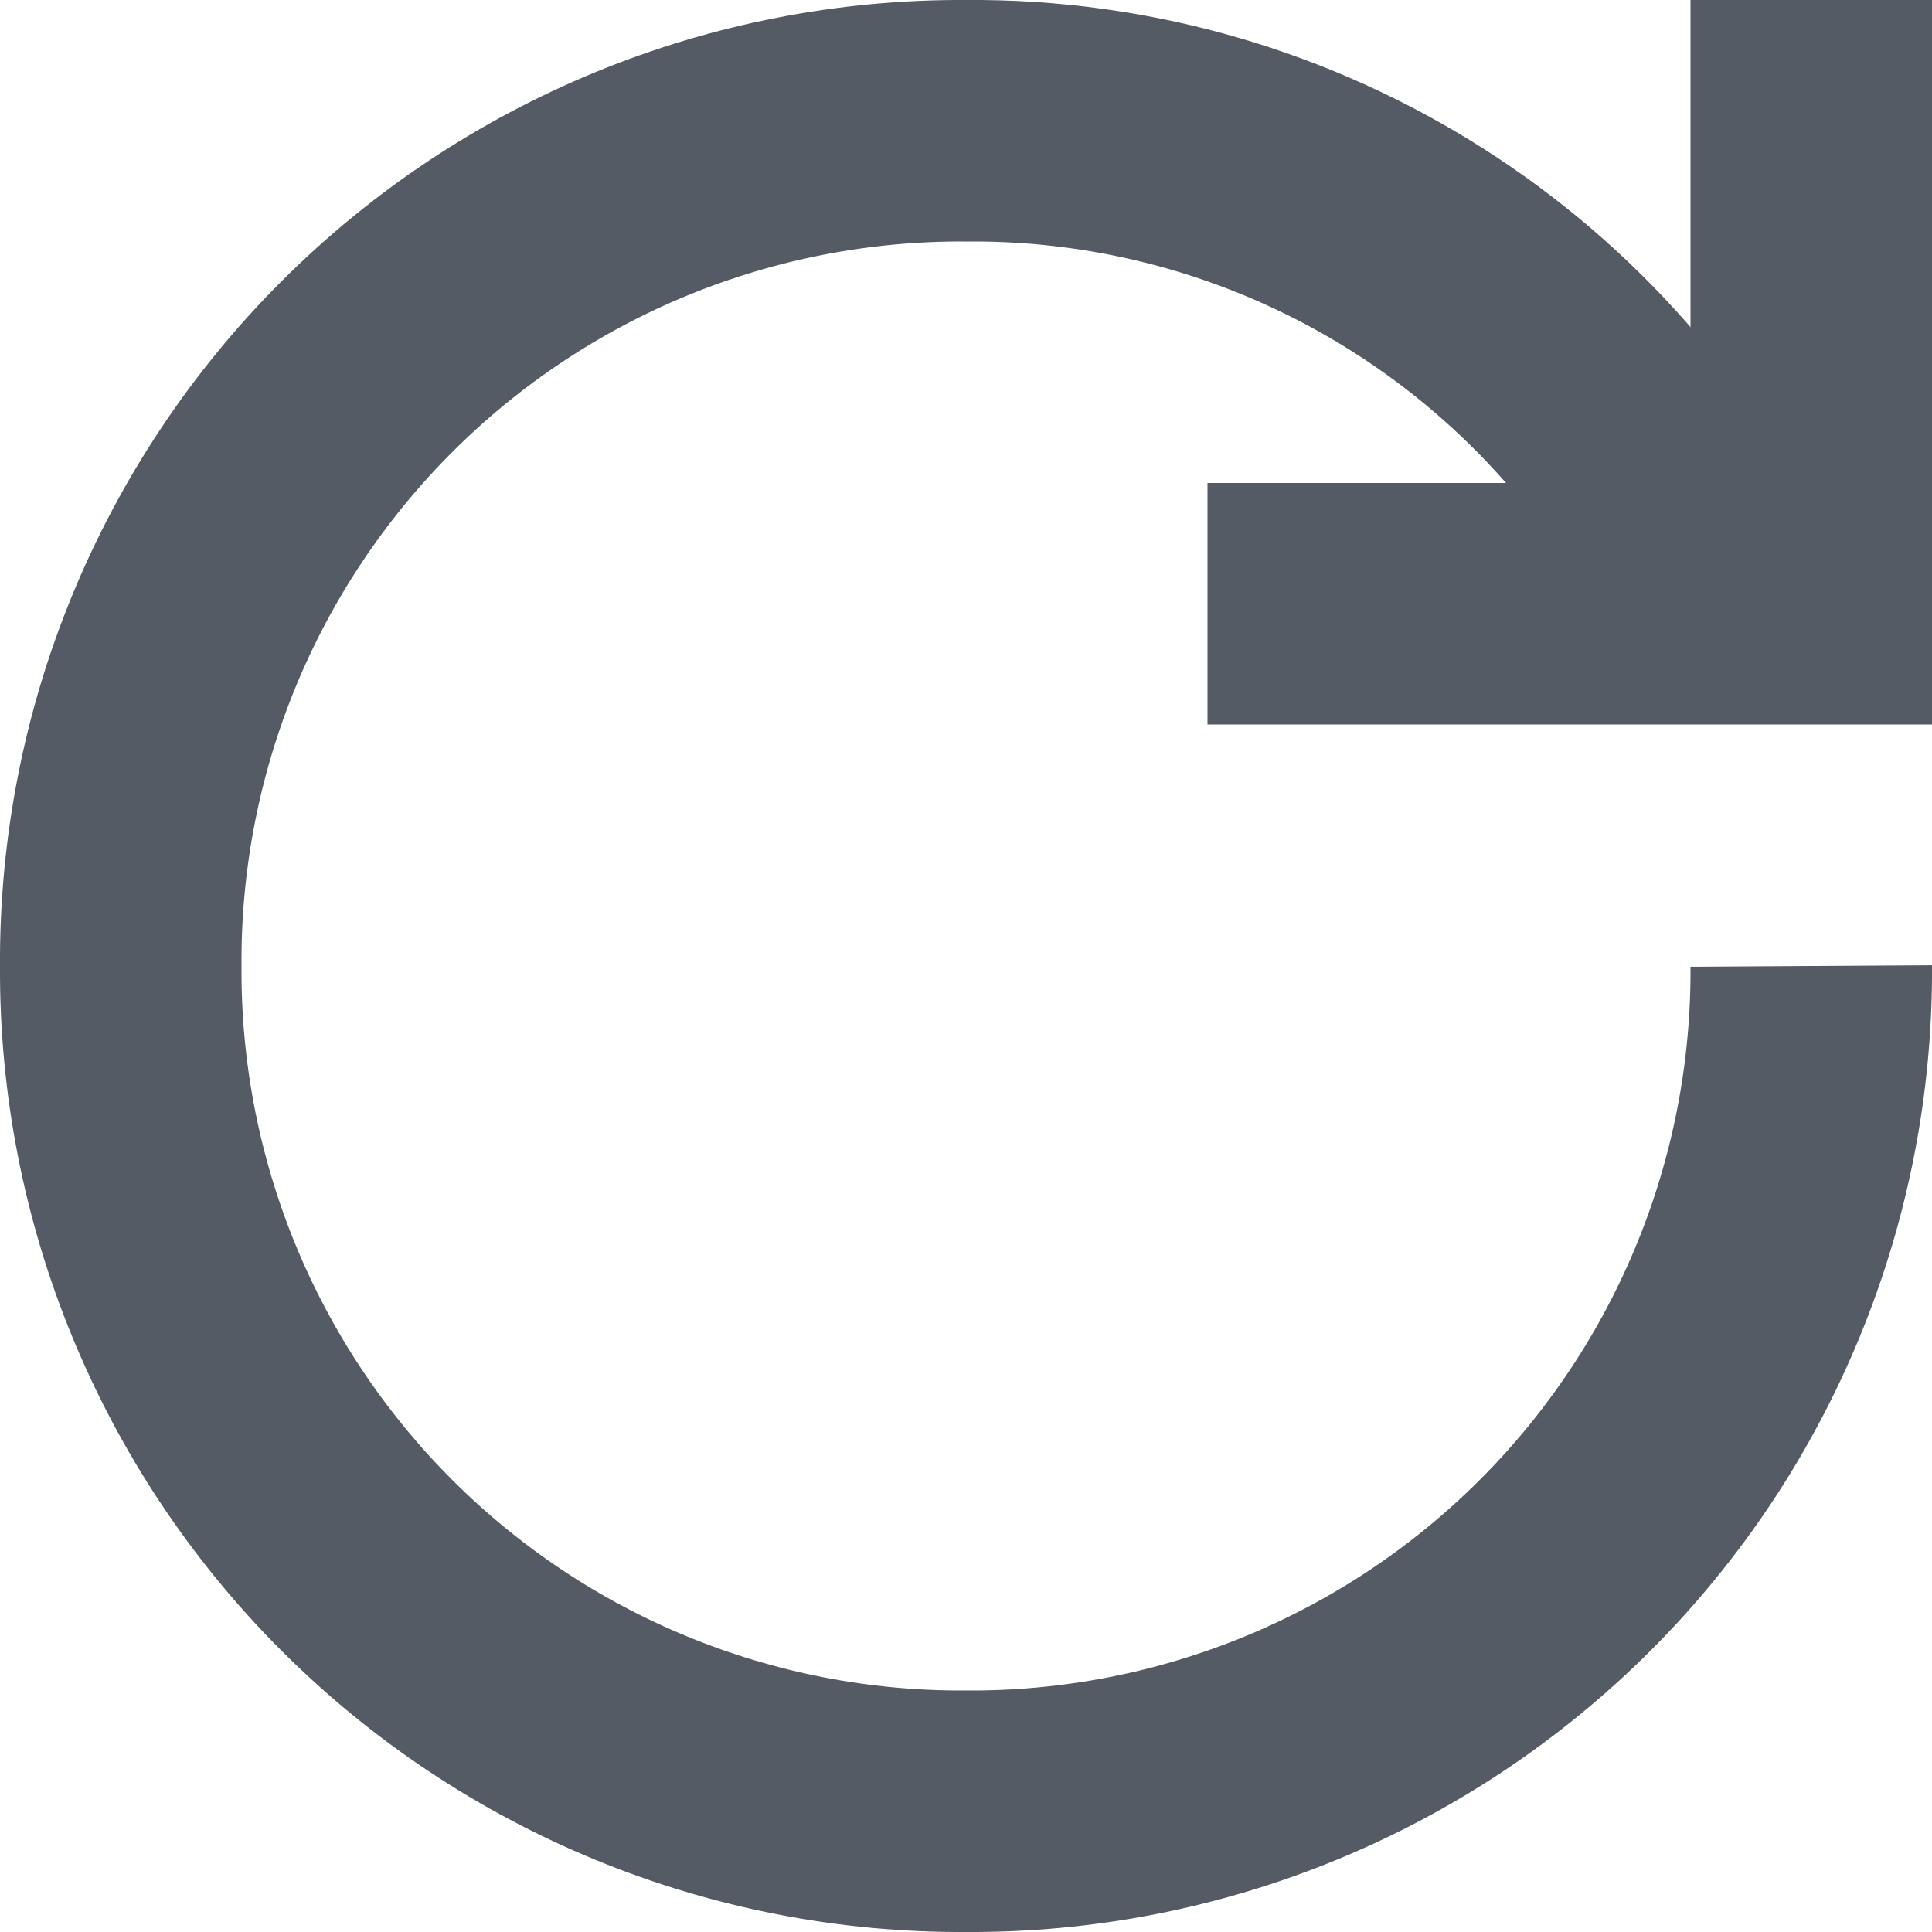
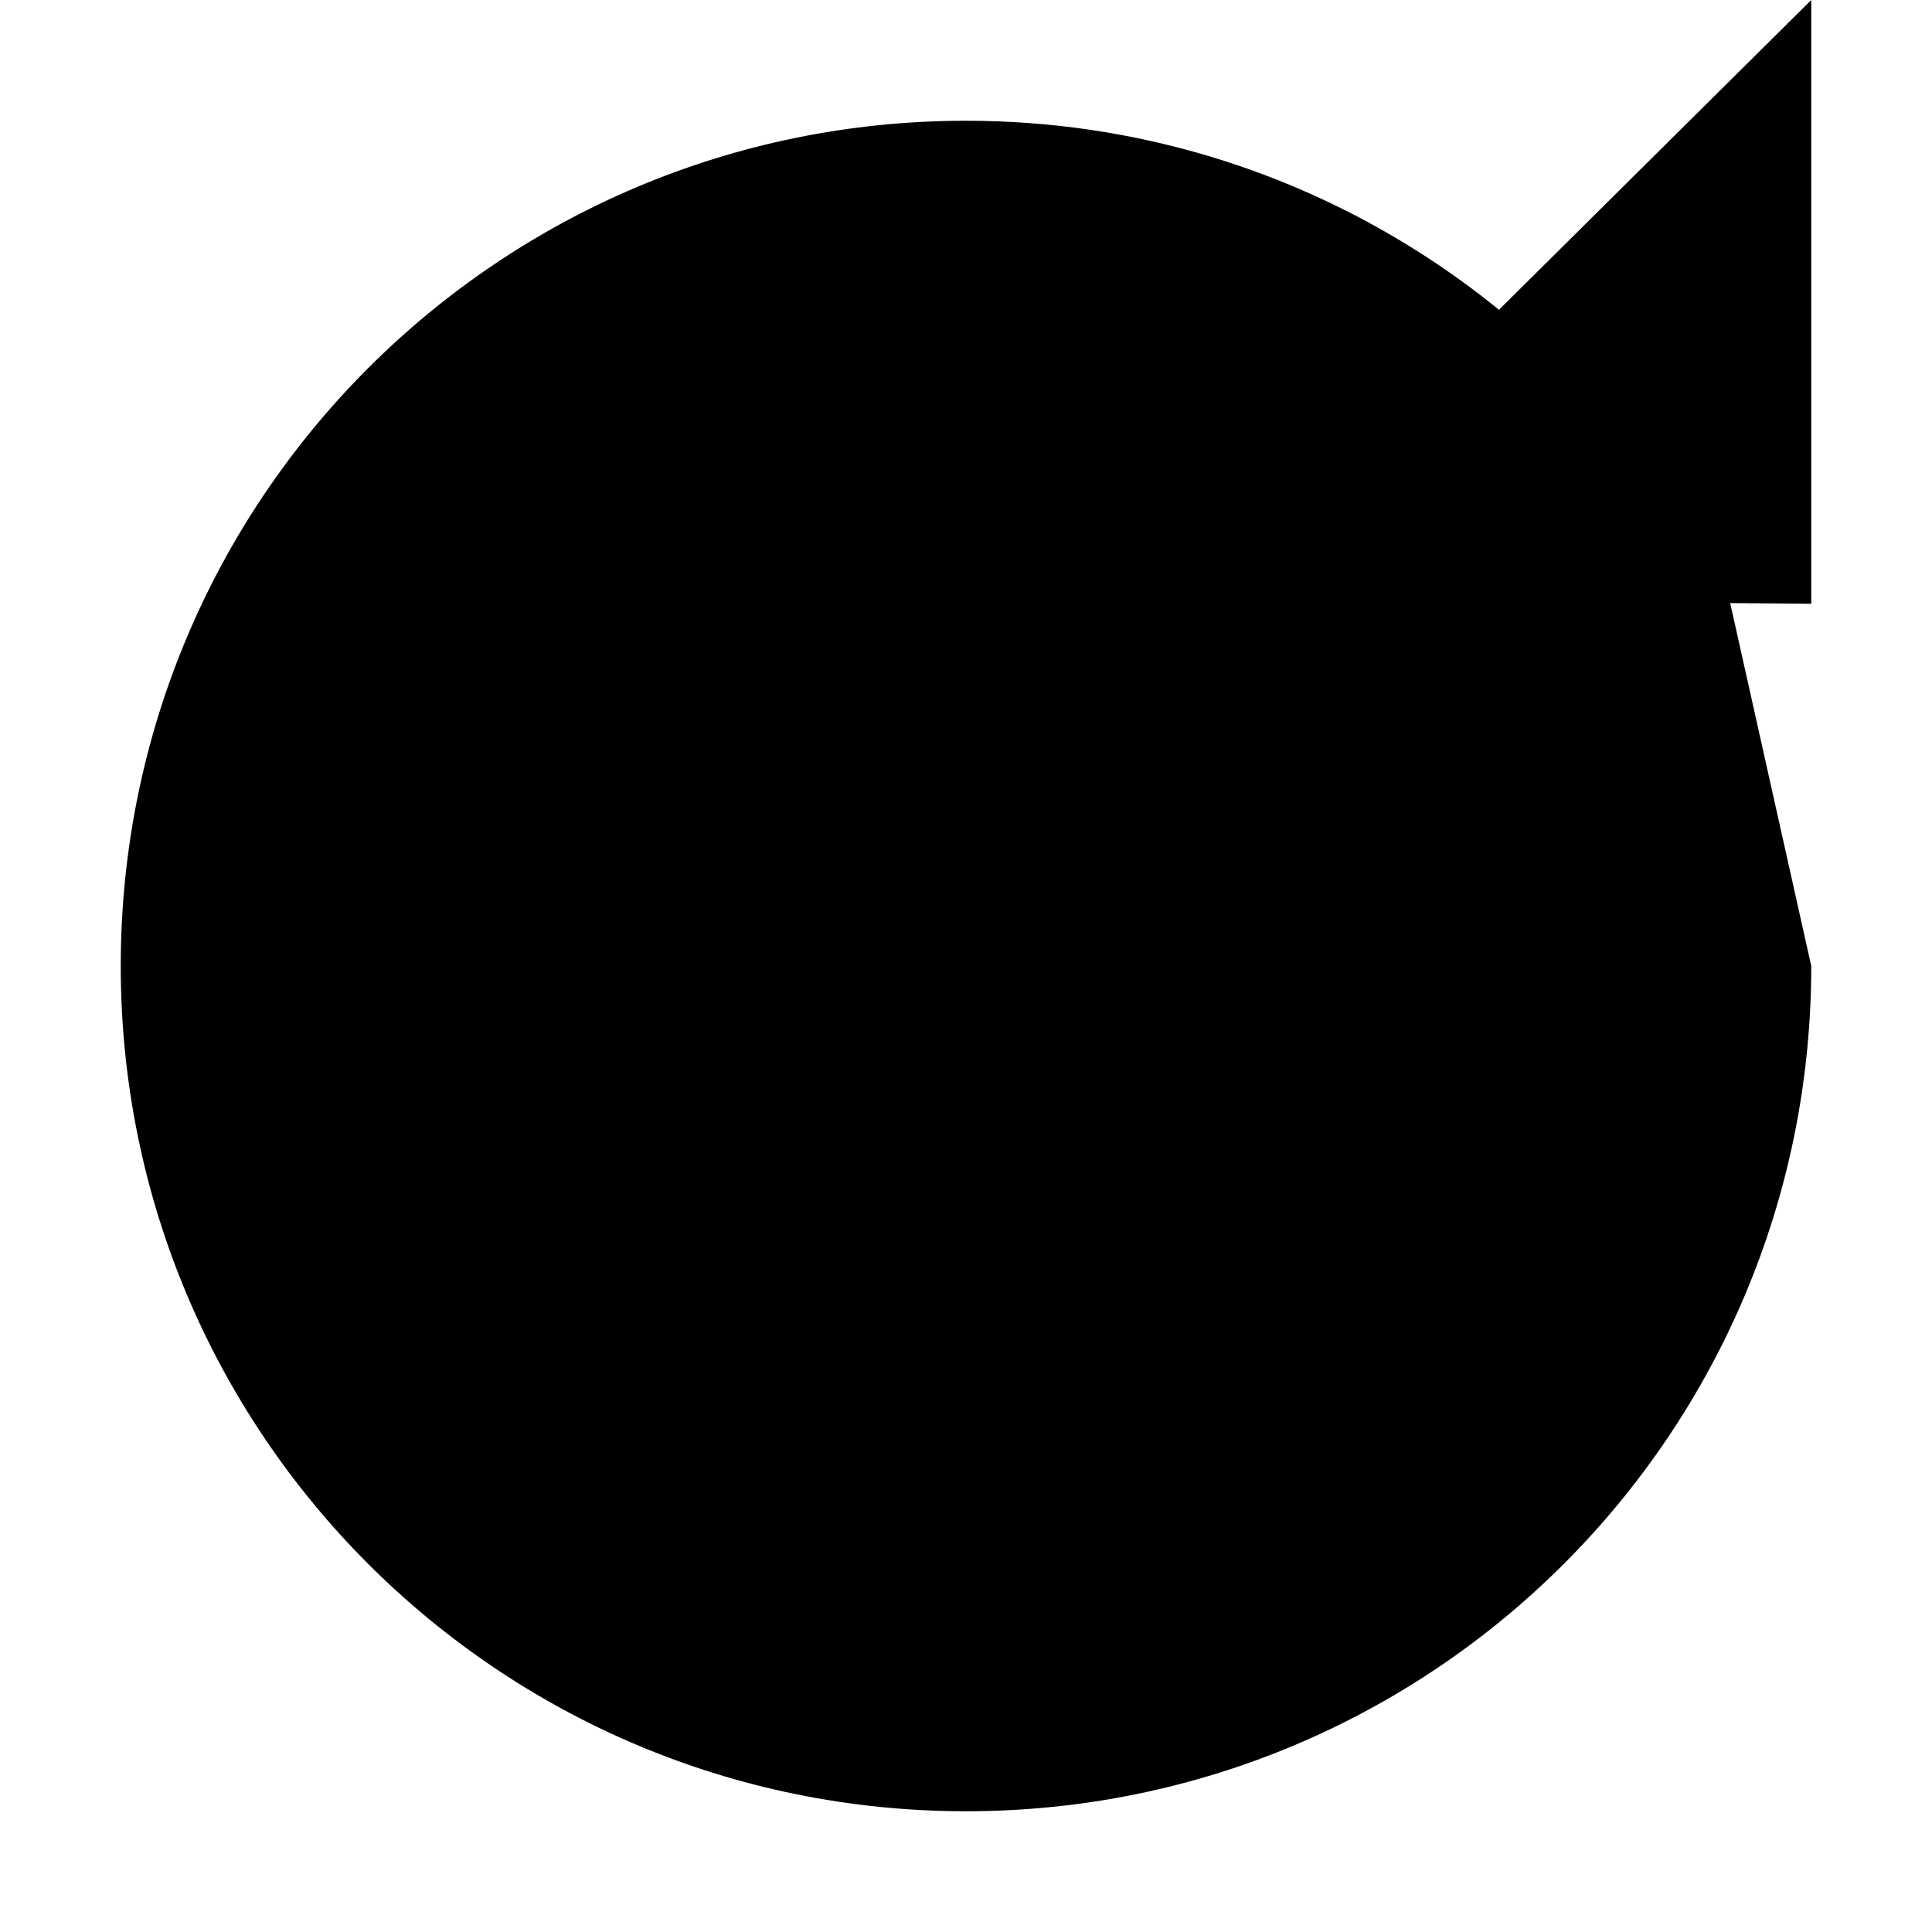
<svg xmlns="http://www.w3.org/2000/svg" viewBox="0 0 16 16">
-   <defs>
-     <style>.cls-1{fill:none;stroke:#545b64;stroke-miterlimit:10;stroke-width:2px;}</style>
-   </defs>
-   <g id="icons">
-     <polyline class="cls-1" points="10 5 15 5 15 0" />
-     <path class="cls-1" d="M15,8a6.957,6.957,0,0,1-7,7A6.957,6.957,0,0,1,1,8,6.957,6.957,0,0,1,8,1a6.869,6.869,0,0,1,6.3,4" />
-   </g>
+   <path d="M15 0V5L10 4.96" class="stroke-linejoin-round" />
+   <path d="M15 8C15 11.87 11.87 15 8 15C4.13 15 1 11.87 1 8C1 4.13 4.13 1 8 1C10.79 1 13.2 2.63 14.33 5" />
</svg>
